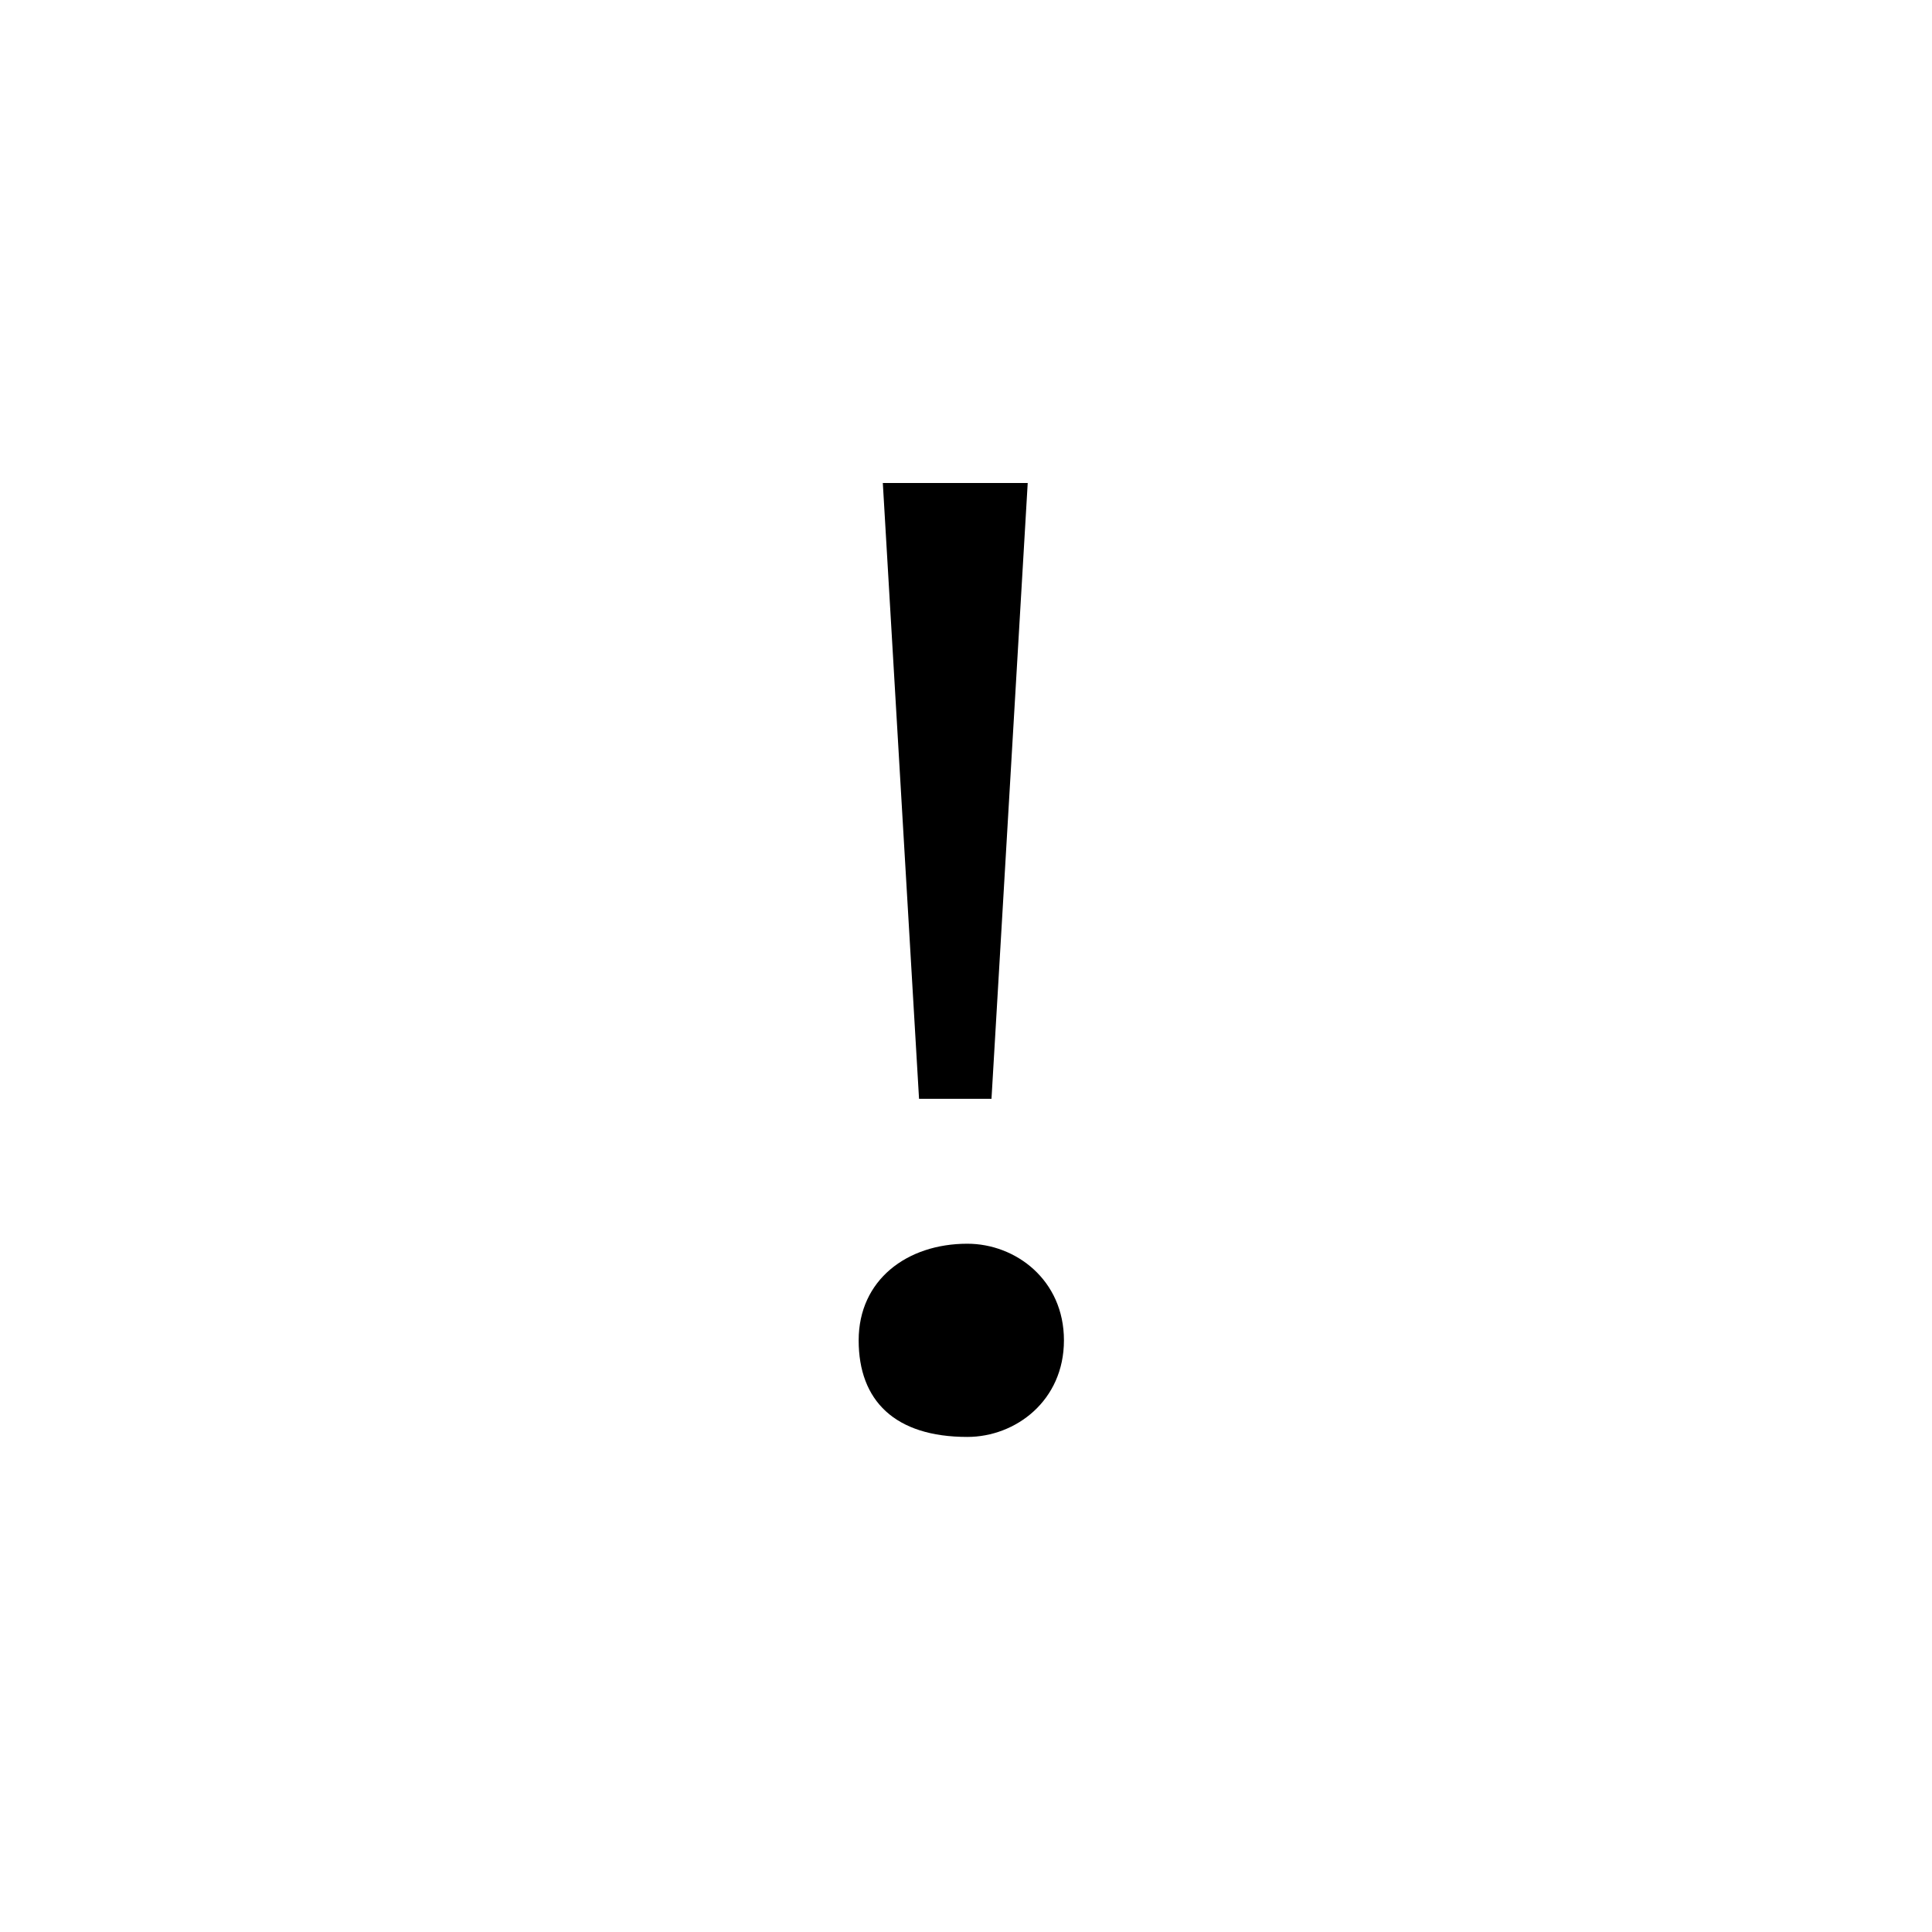
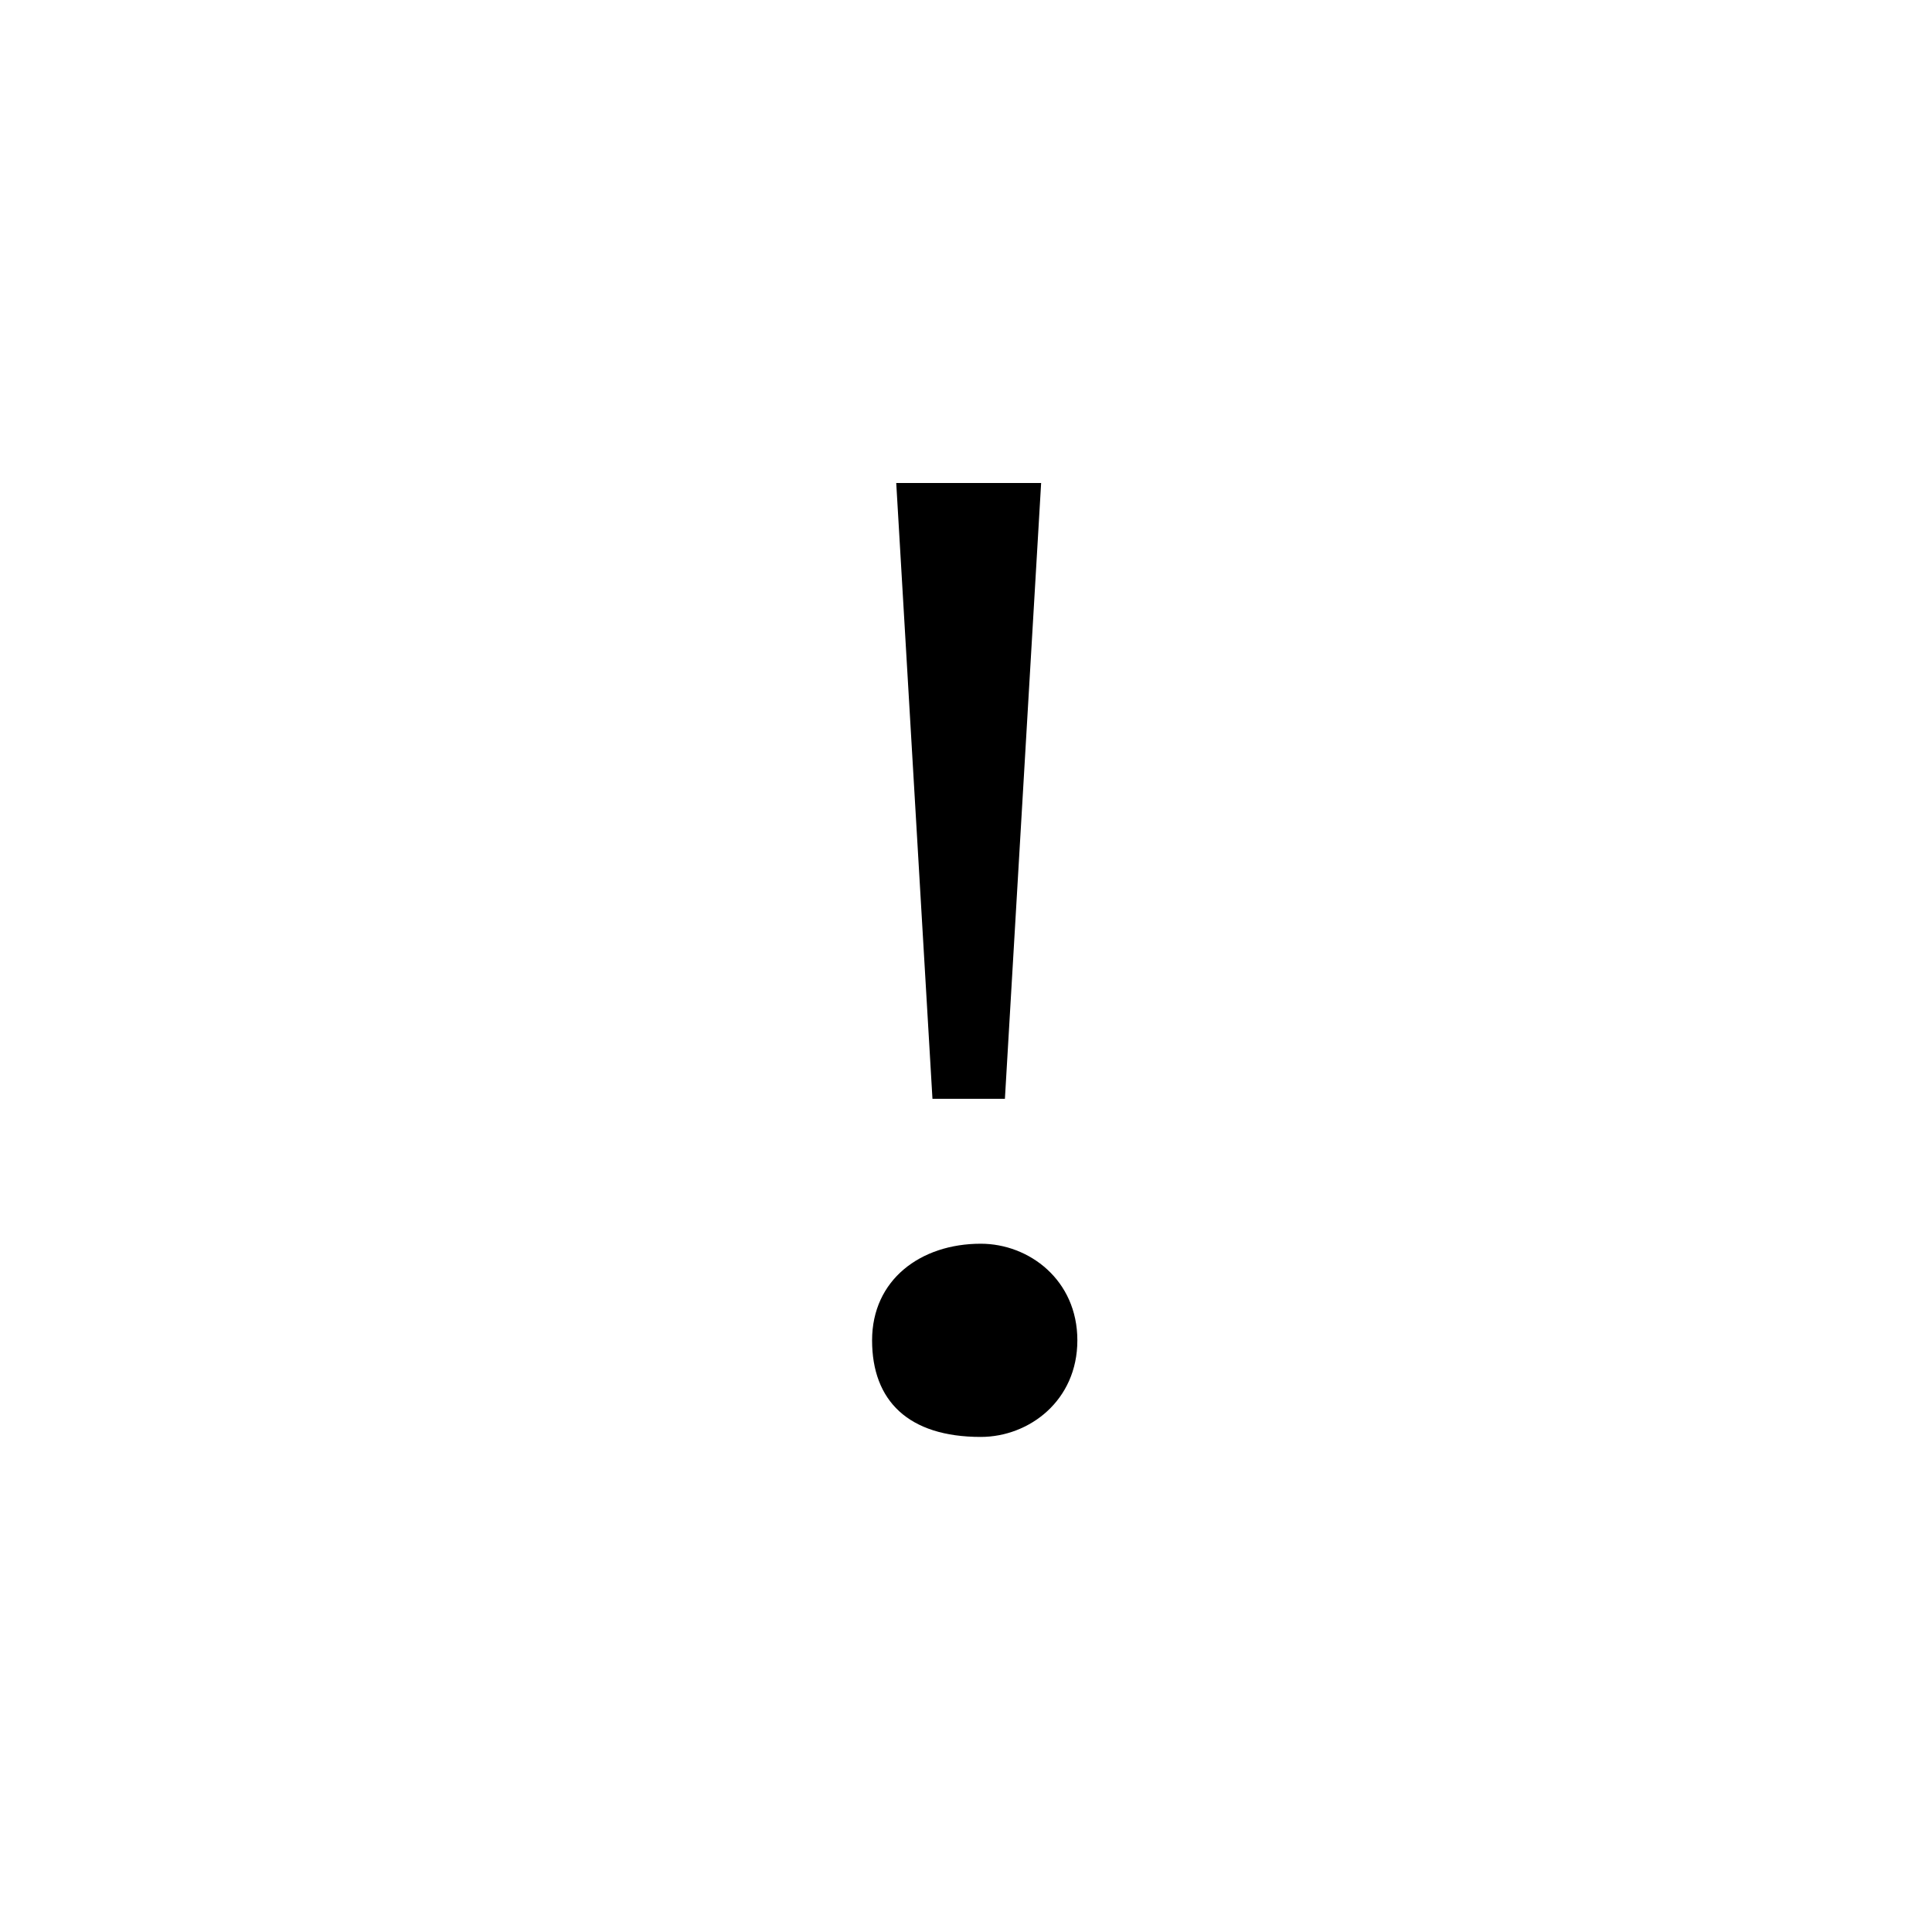
- <svg xmlns="http://www.w3.org/2000/svg" role="img" width="72" height="72" viewBox="0 0 72 72" fill="none" class="fill-highlight">
-   <circle cx="35" cy="35" r="32" />
-   <path d="M32 49.95C32 47.7 33.8 46.35 36.05 46.35C37.85 46.35 39.65 47.7 39.65 49.95C39.65 52.2 37.85 53.55 36.05 53.55C33.35 53.55 32 52.2 32 49.95ZM34.25 40.95L32.9 18H38.3L36.95 40.95H34.25Z" fill="currentColor" />
+ <svg xmlns="http://www.w3.org/2000/svg" width="72" height="72" fill="none" class="fill-highlight" viewBox="0 0 72 72">
+   <circle cx="36" cy="36" r="30" />
+   <path fill="currentColor" d="M32.5 49.95c0-2.25 1.8-3.6 4.05-3.6 1.8 0 3.6 1.35 3.6 3.6s-1.8 3.6-3.6 3.6c-2.7 0-4.05-1.35-4.05-3.6Zm2.25-9L33.4 18h5.4l-1.35 22.95H34.75Z" />
</svg>
